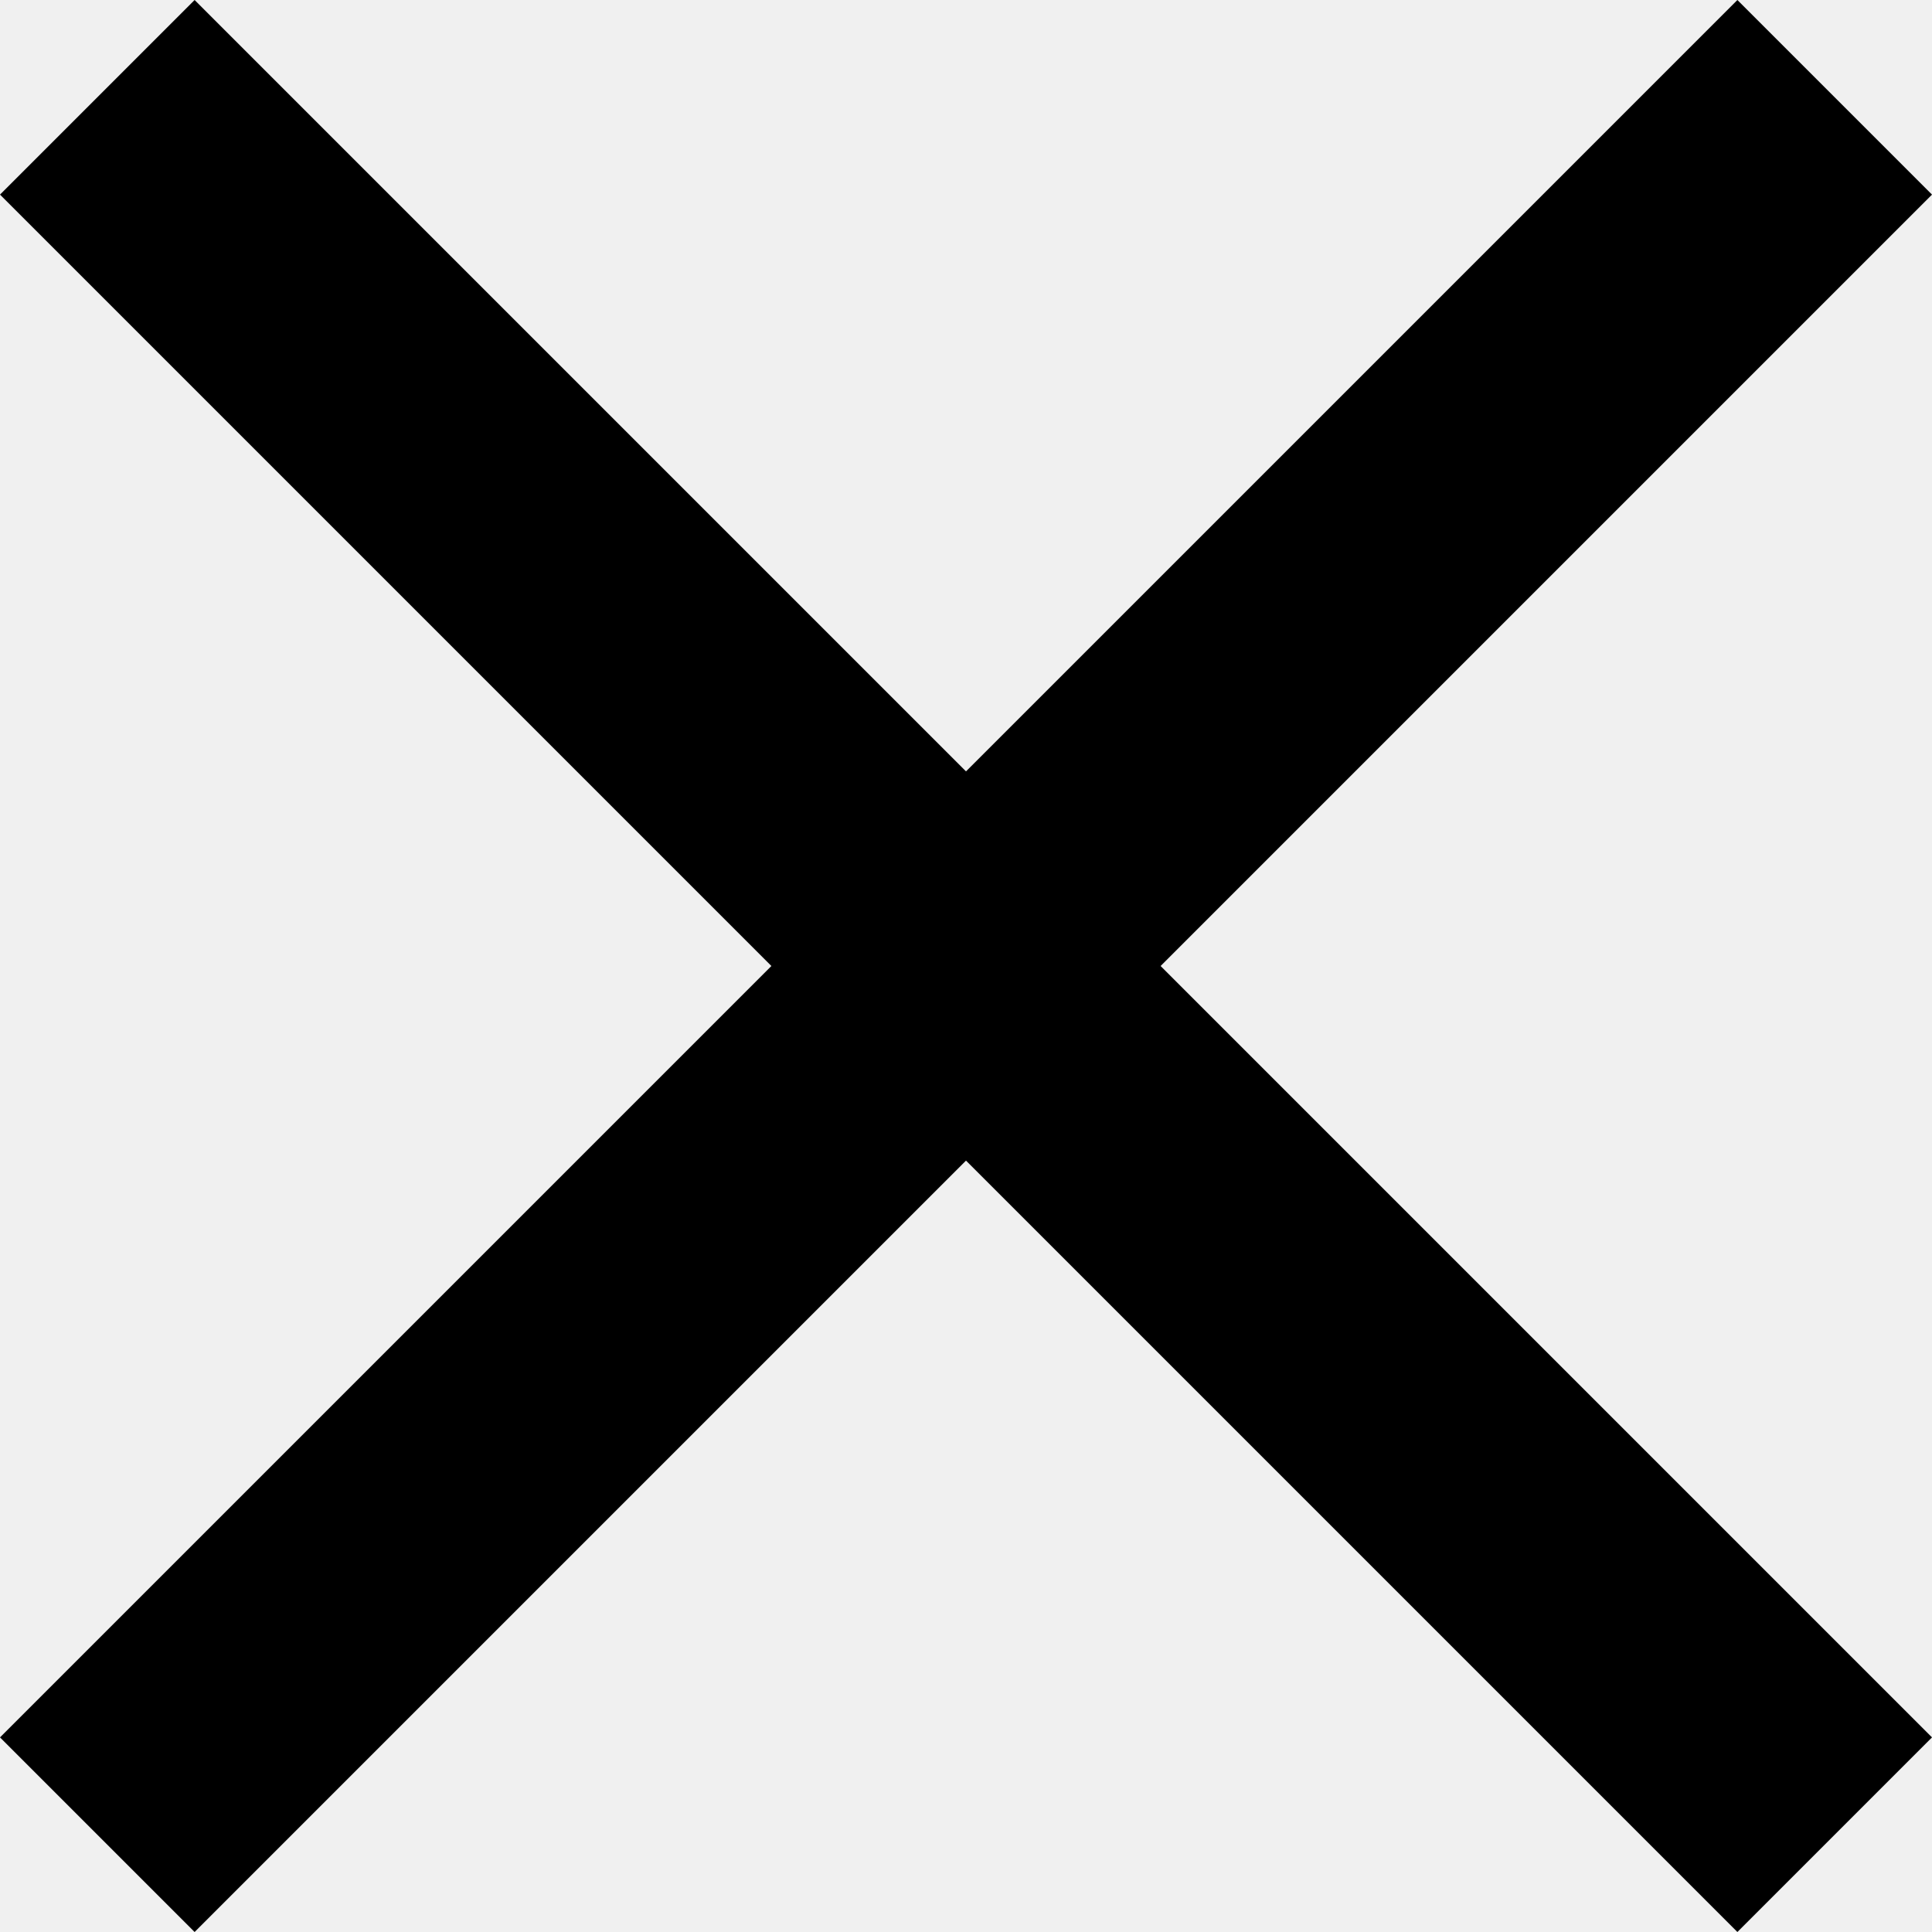
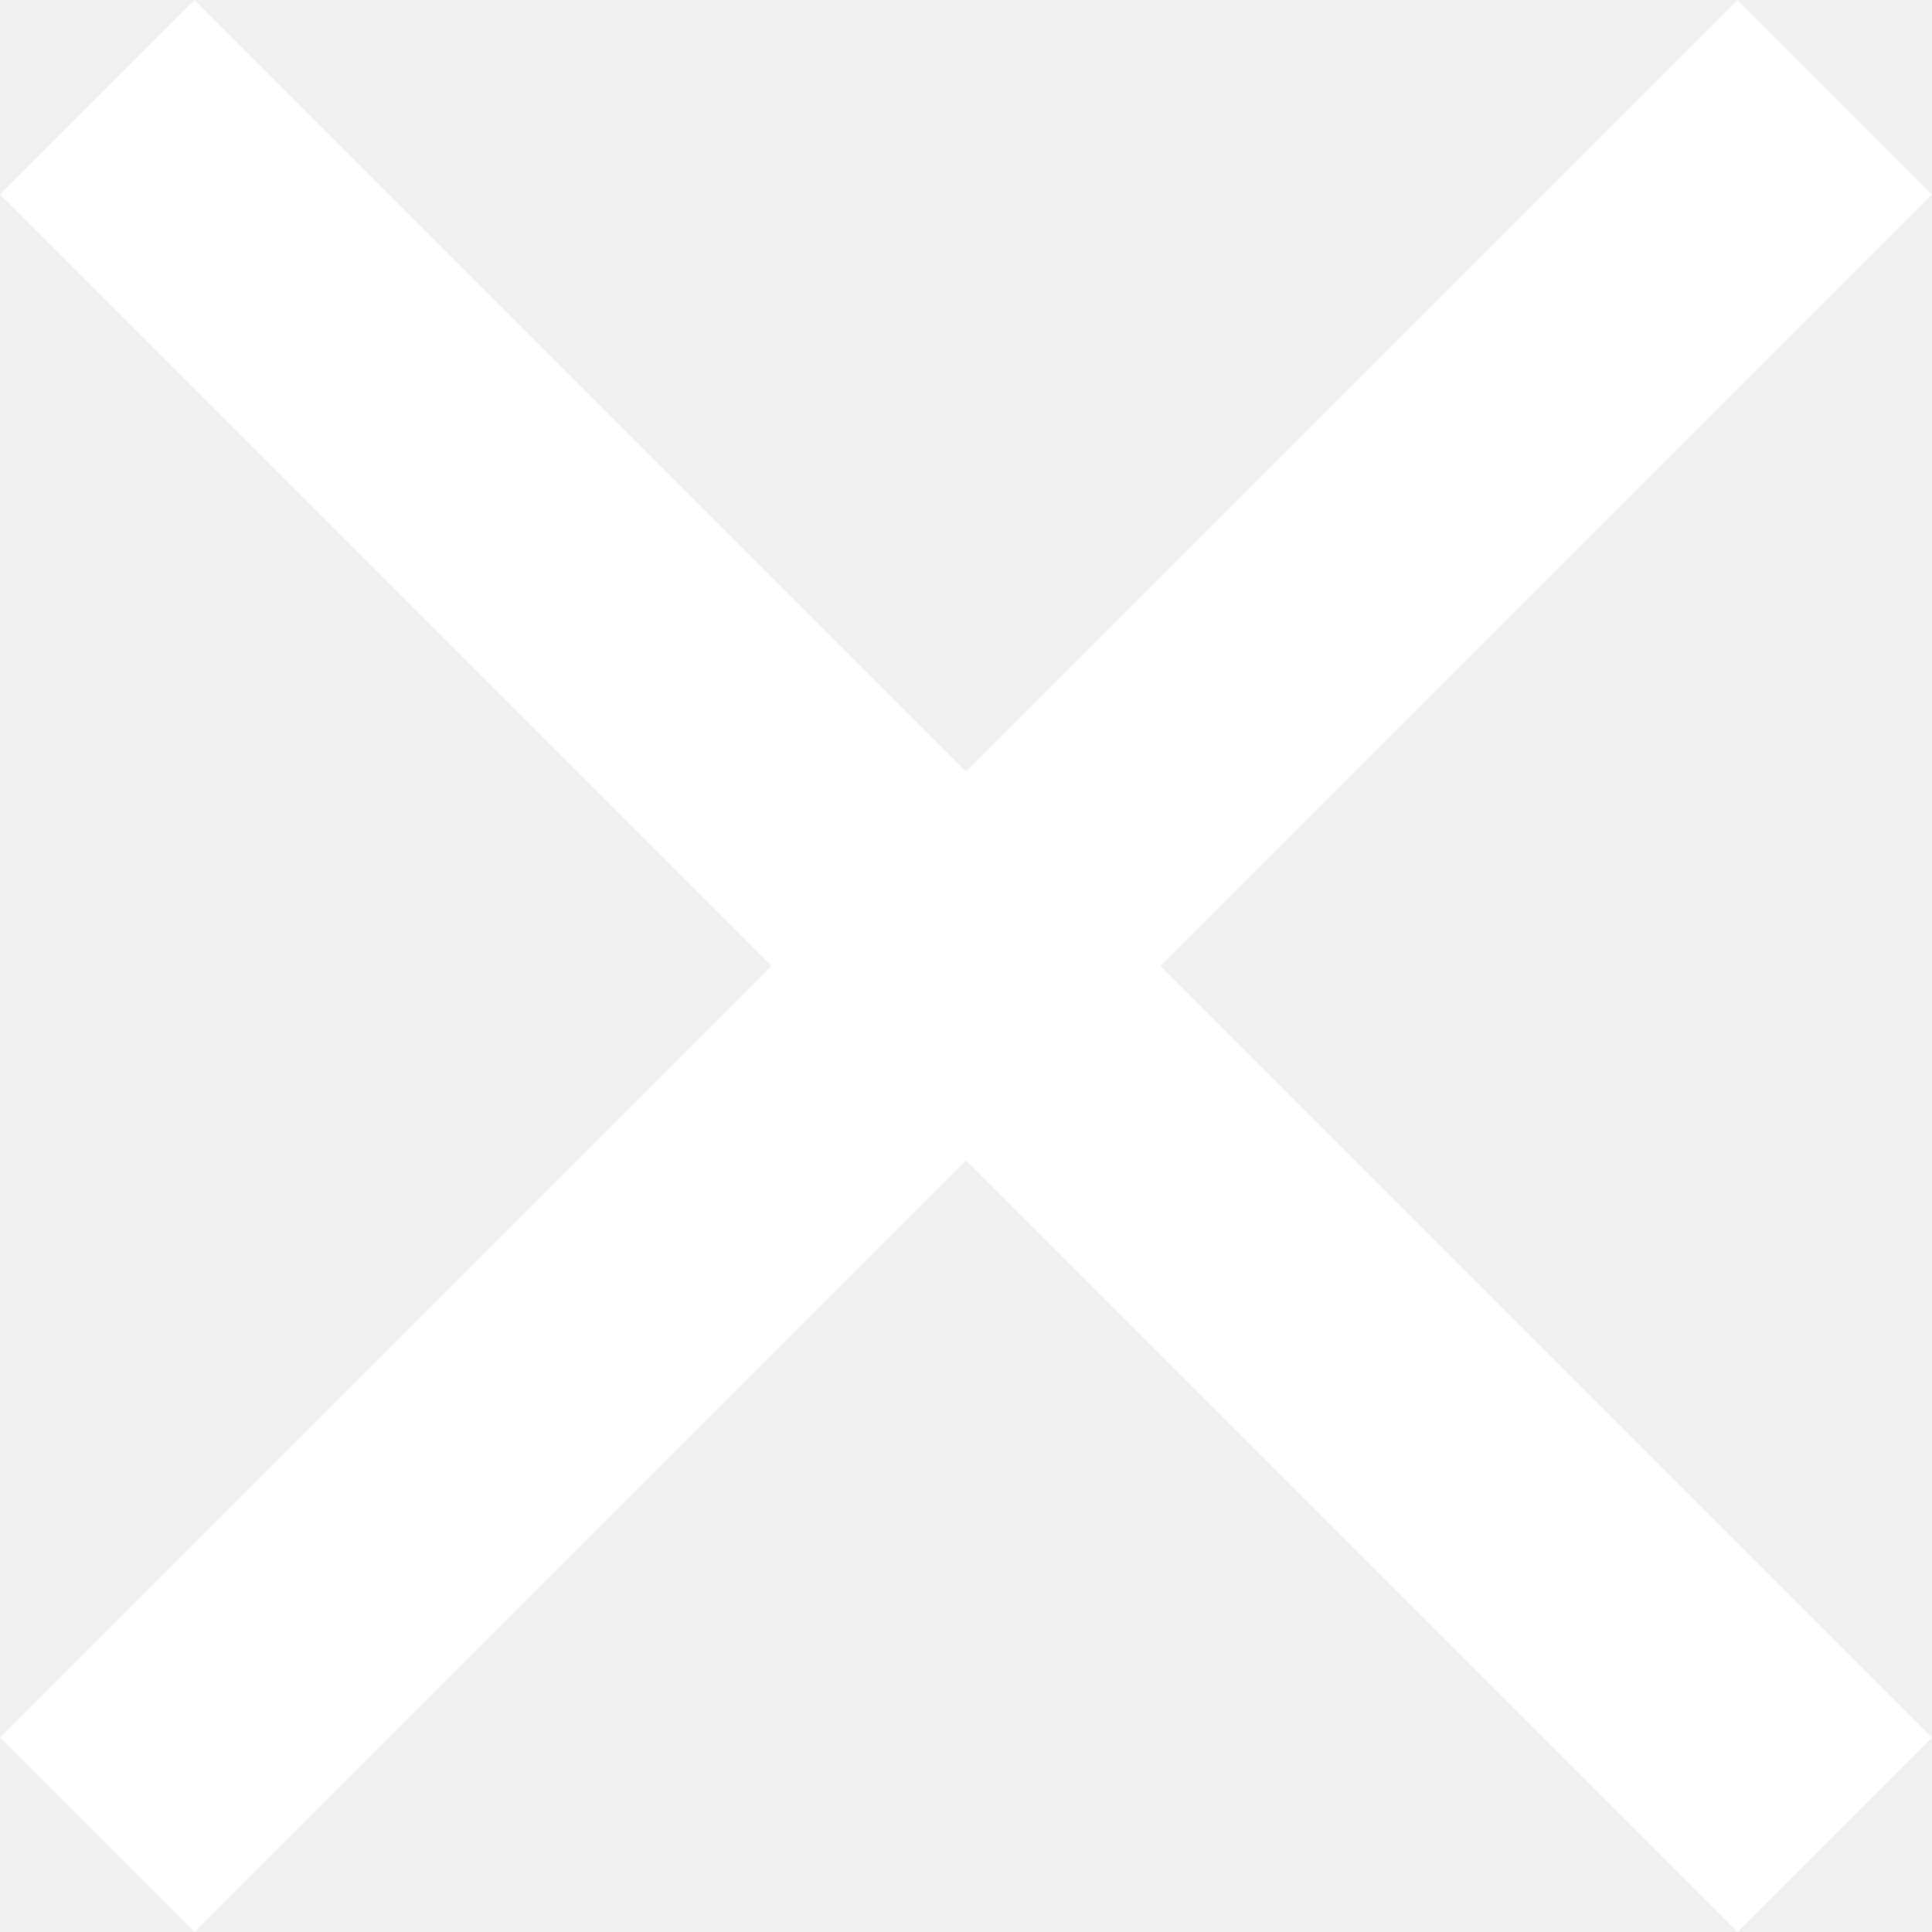
<svg xmlns="http://www.w3.org/2000/svg" width="11" height="11" fill="none">
-   <path d="M11 1.108L9.892 0 5.5 4.392 1.108 0 0 1.108 4.392 5.5 0 9.892 1.108 11 5.5 6.608 9.892 11 11 9.892 6.608 5.5 11 1.108z" fill="#000" />
+   <path d="M11 1.108L9.892 0 5.5 4.392 1.108 0 0 1.108 4.392 5.5 0 9.892 1.108 11 5.5 6.608 9.892 11 11 9.892 6.608 5.5 11 1.108z" fill="#fff" />
</svg>
